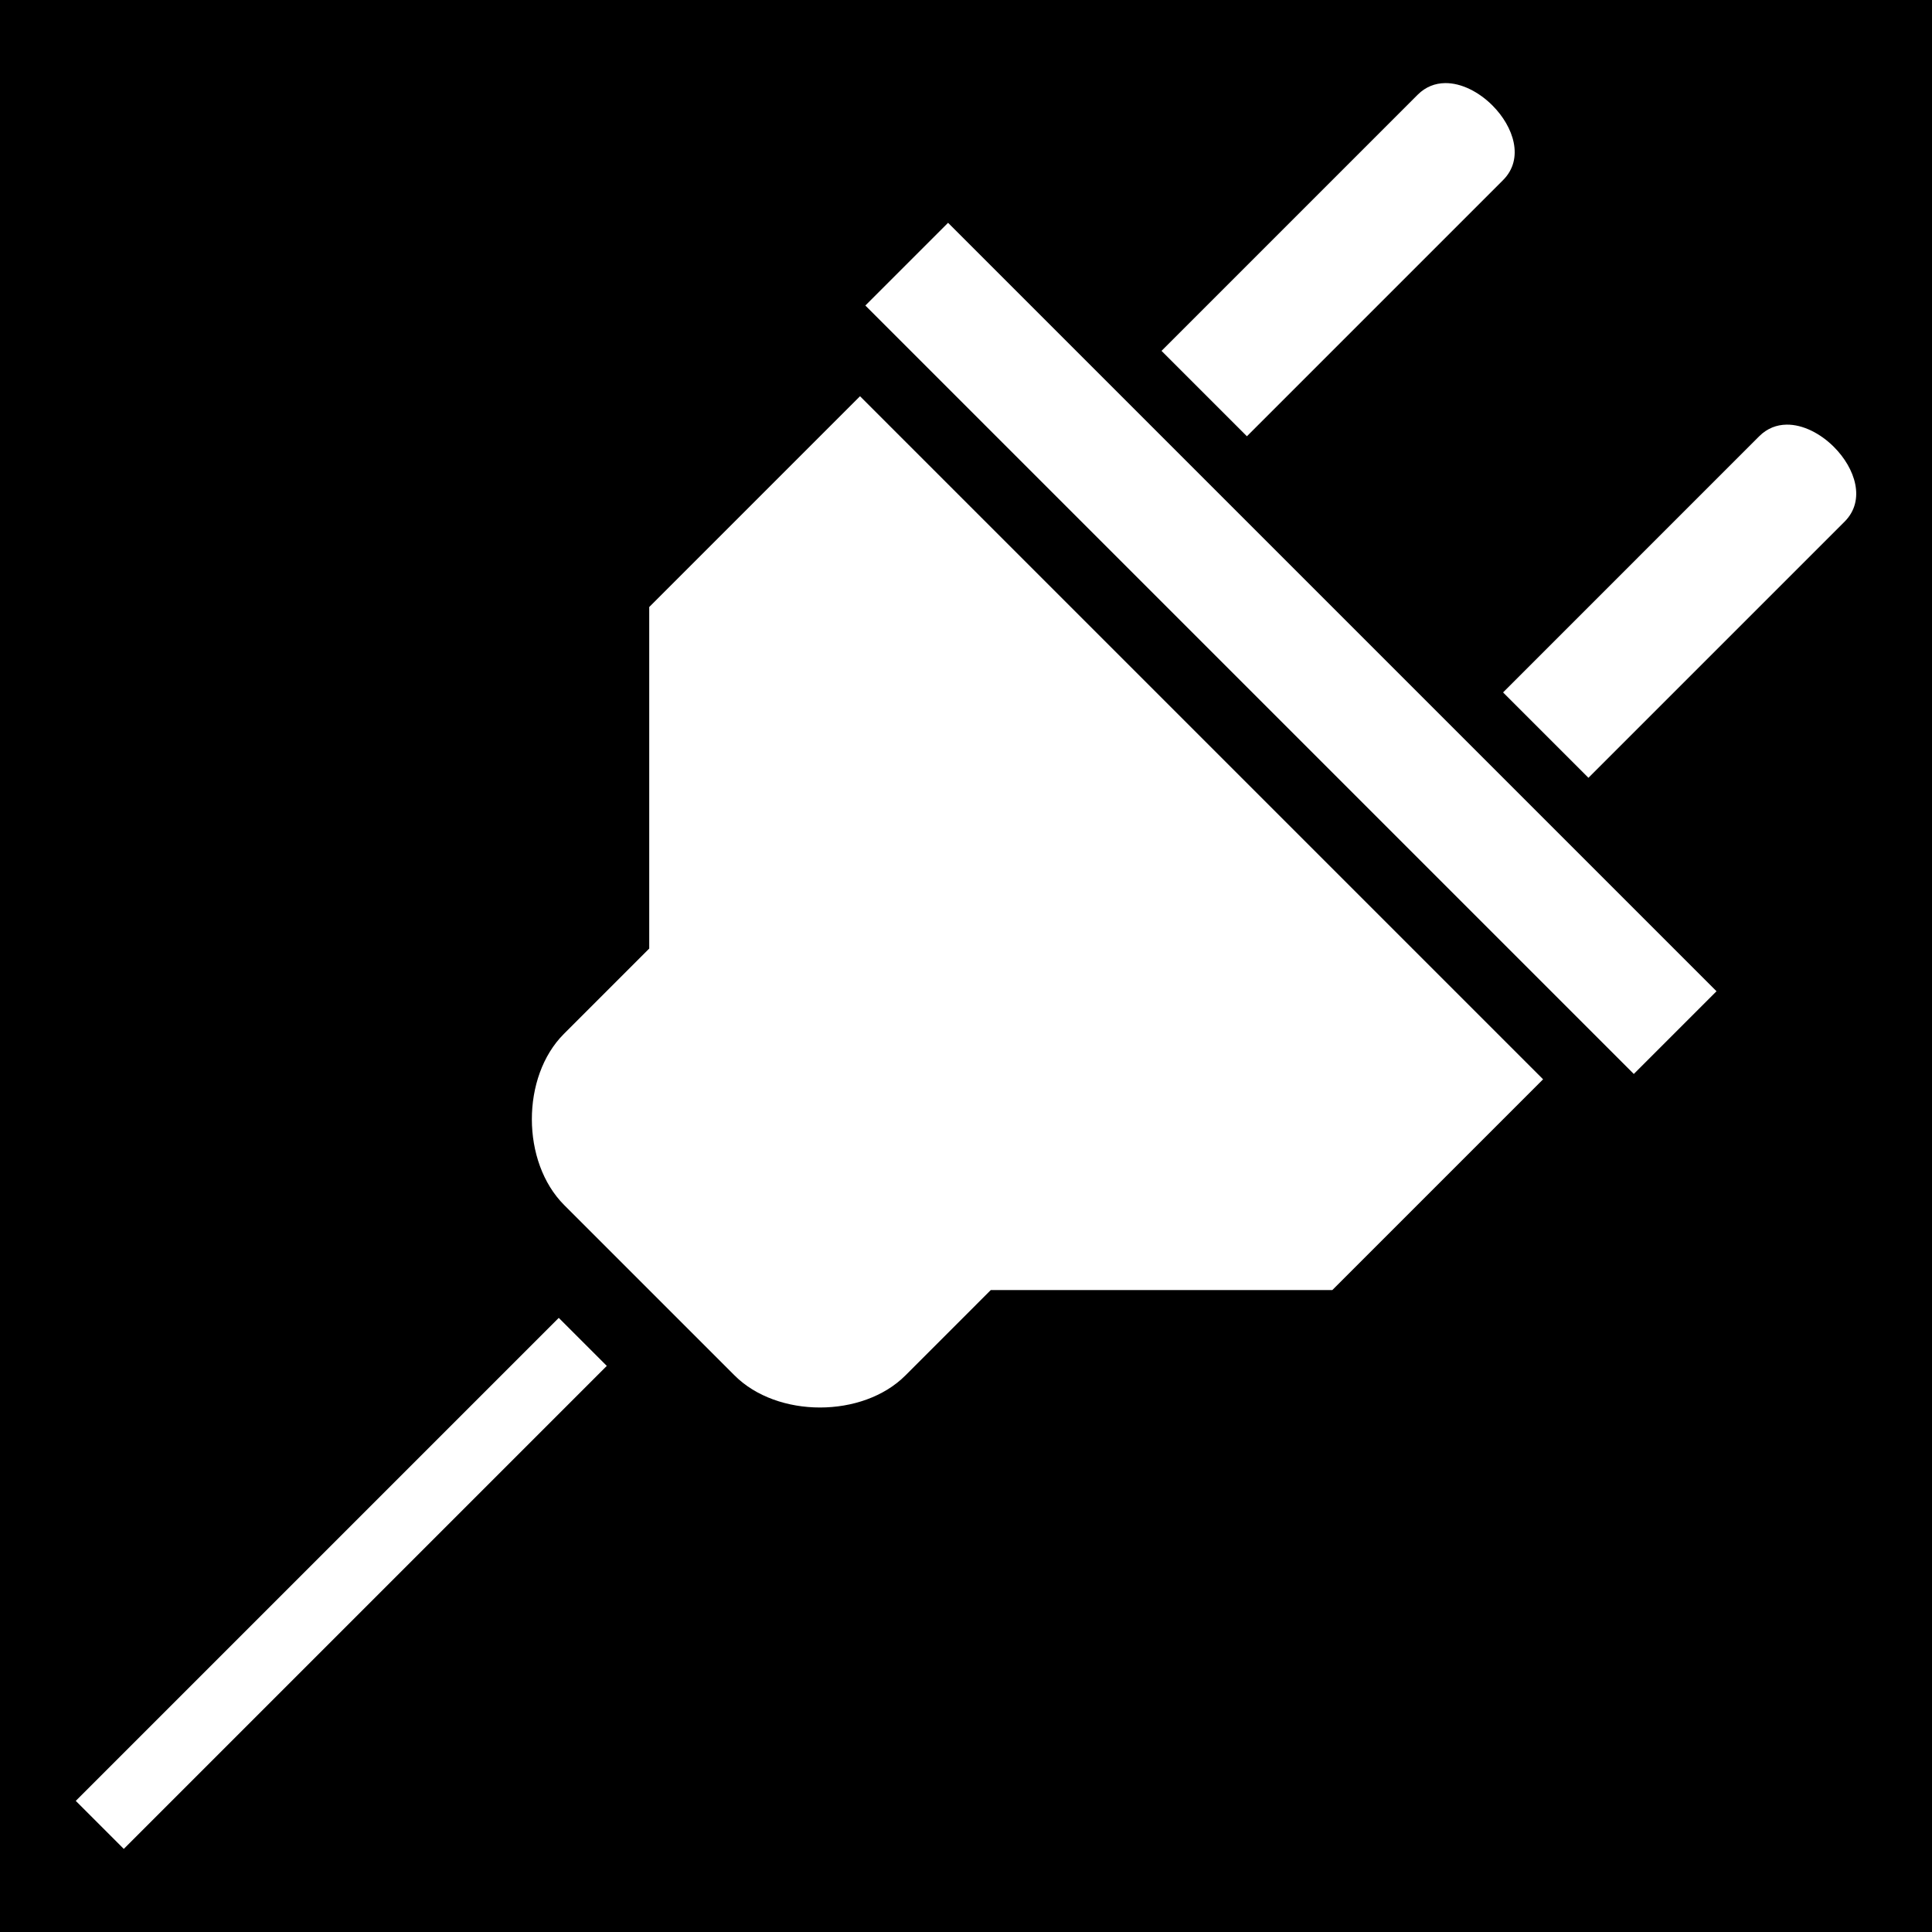
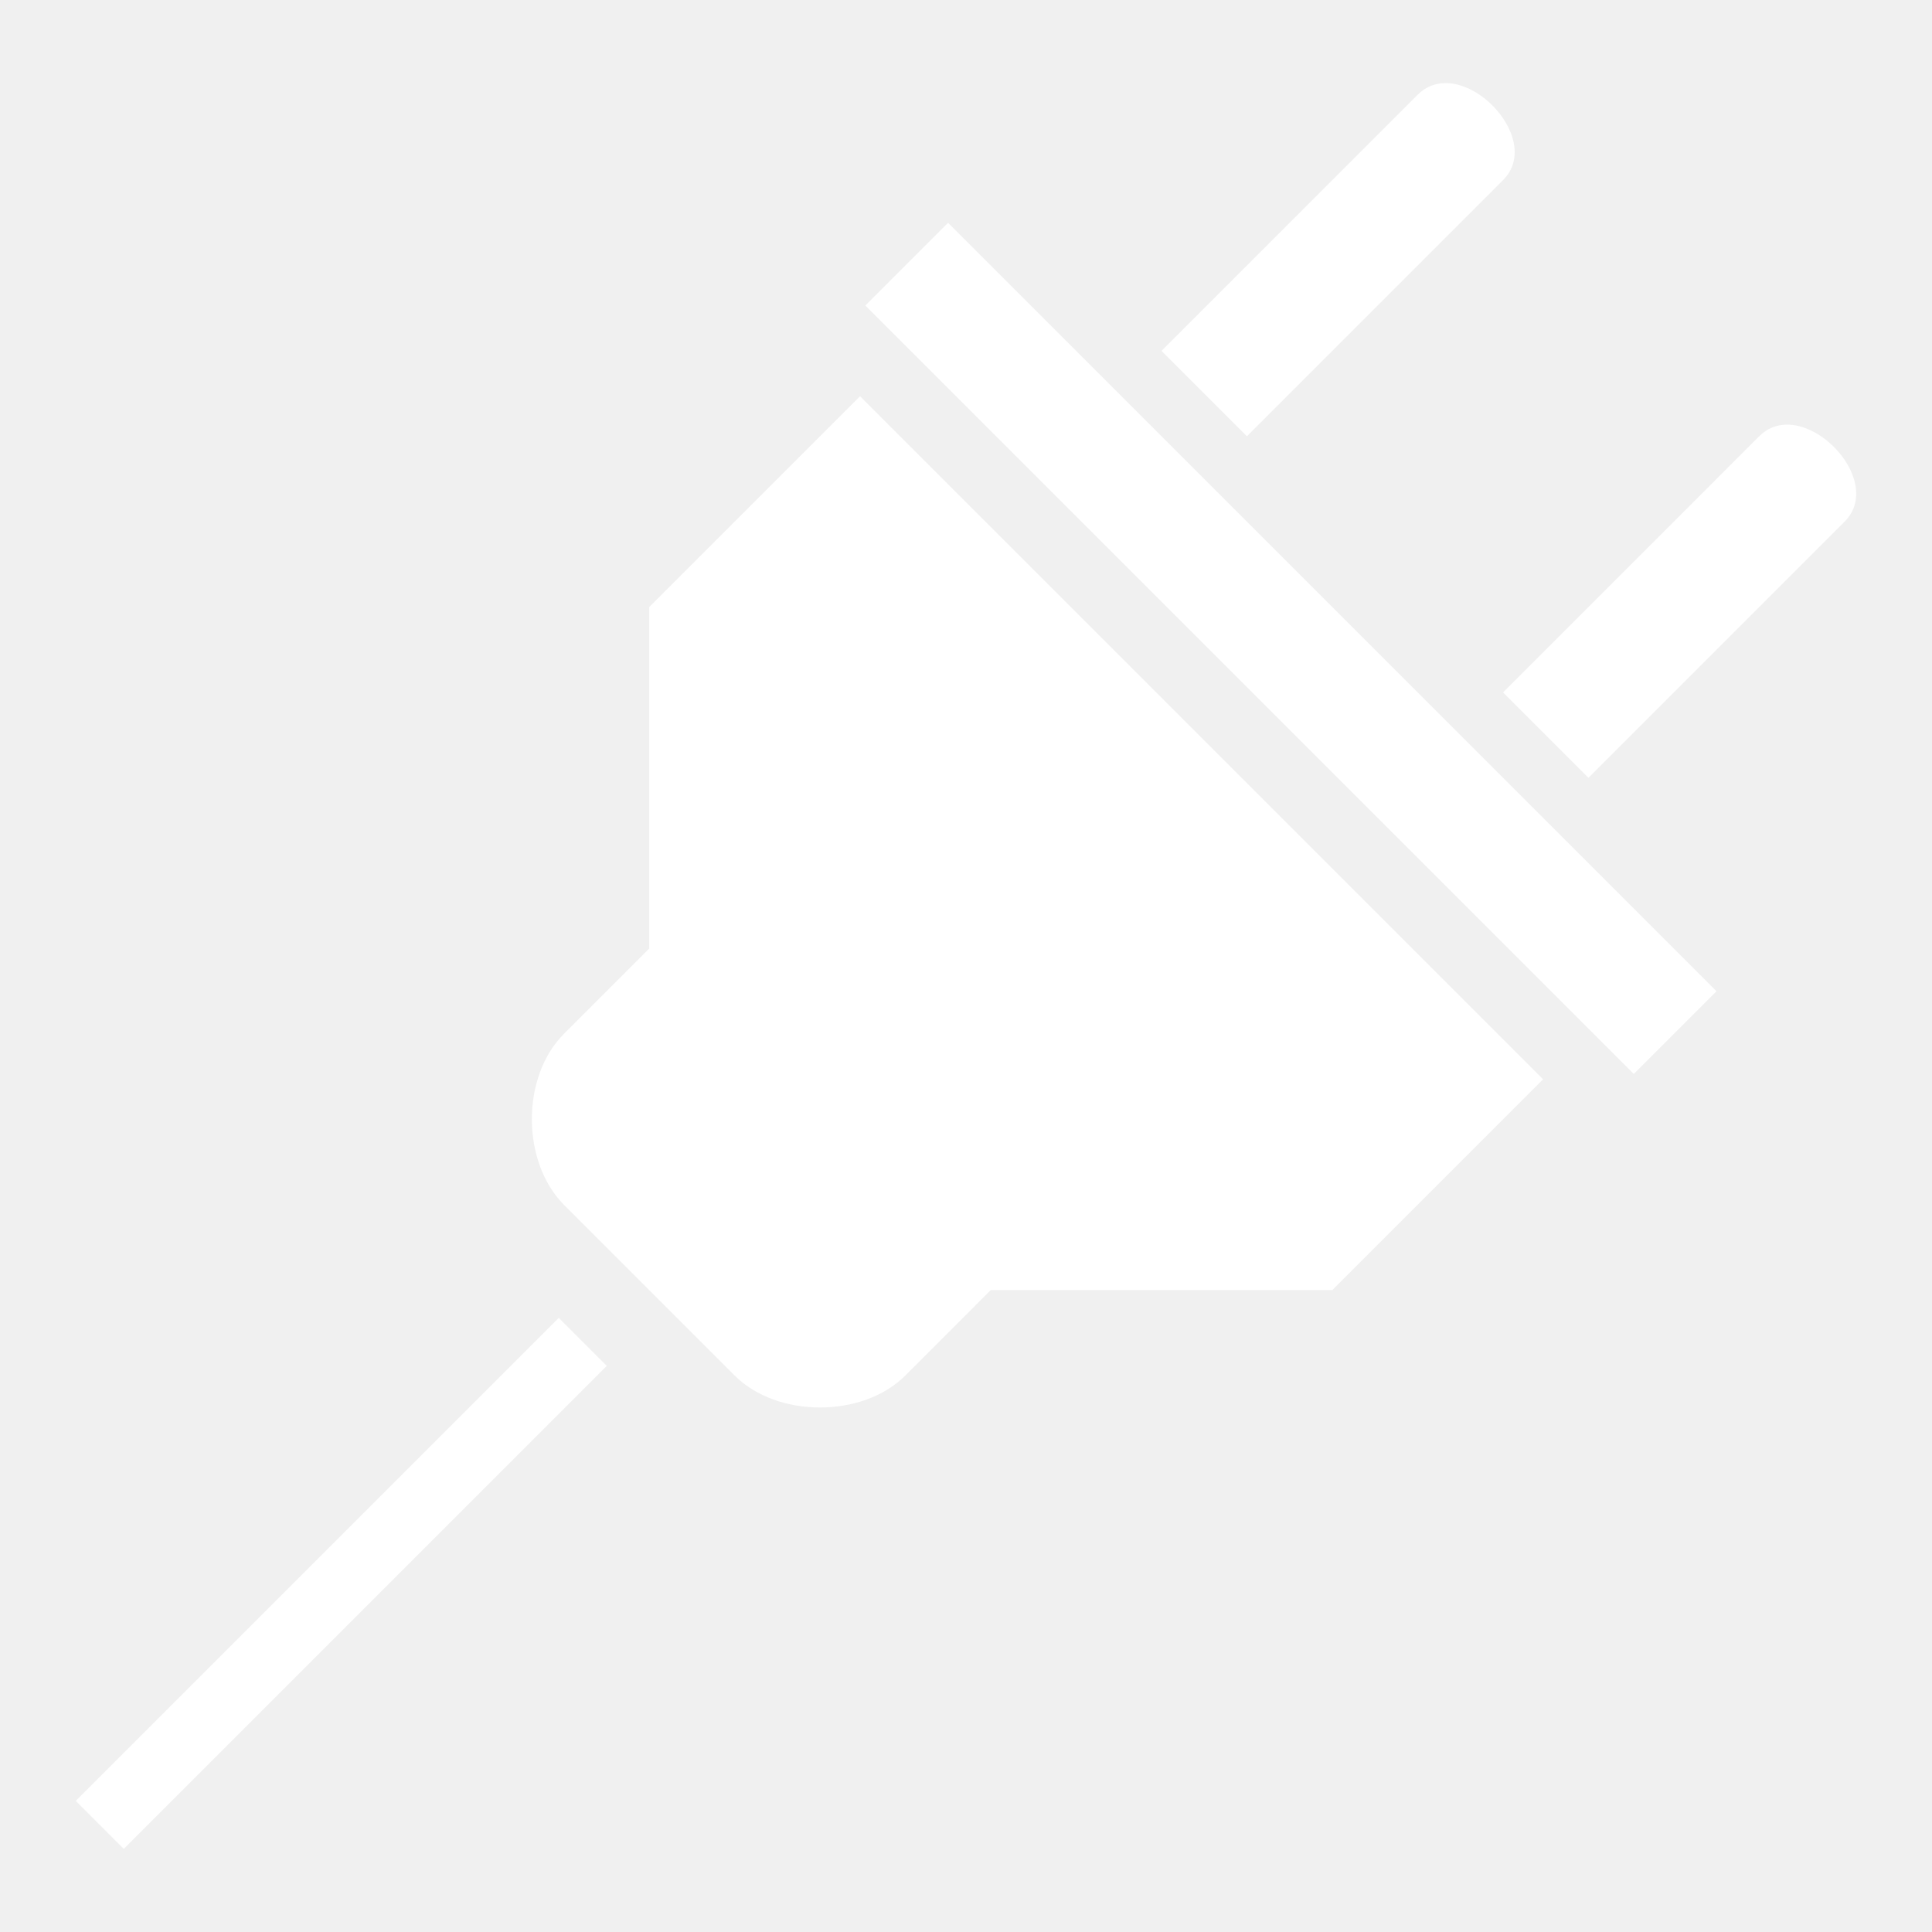
<svg xmlns="http://www.w3.org/2000/svg" viewBox="0 0 512 512" style="height: 512px; width: 512px;">
-   <path d="M0 0h512v512H0z" fill="#000000" fill-opacity="1" />
  <g class="" transform="translate(0,0)" style="touch-action: none;">
    <path d="M382.957 22.023c-2.618.033-5.138.96-7.26 3.082l-67.88 67.883 22.627 22.627 67.882-67.883c5.657-5.657 2.83-14.142-2.828-19.8-3.535-3.534-8.177-5.964-12.54-5.91zm-131.71 37.023l-21.92 21.92 203.648 203.647 21.92-21.92-11.315-11.315L262.56 70.36 251.25 59.047zm-23.335 45.96l-55.86 55.863v90.508l-22.628 22.63c-11.314 11.313-11.315 33.94.092 45.347l45.164 45.162c11.314 11.314 33.94 11.314 45.254 0l22.627-22.63h90.51l55.862-55.86-181.02-181.02zm245.555 7.527c-2.62.033-5.138.96-7.26 3.082l-67.88 67.883 22.626 22.626 67.883-67.882c5.657-5.657 2.83-14.142-2.828-19.8-3.536-3.535-8.177-5.965-12.54-5.91zM148.08 349.25l-128 128 12.727 12.728 128-128-12.727-12.727z" fill="#ffffff" fill-opacity="1" />
  </g>
</svg>
